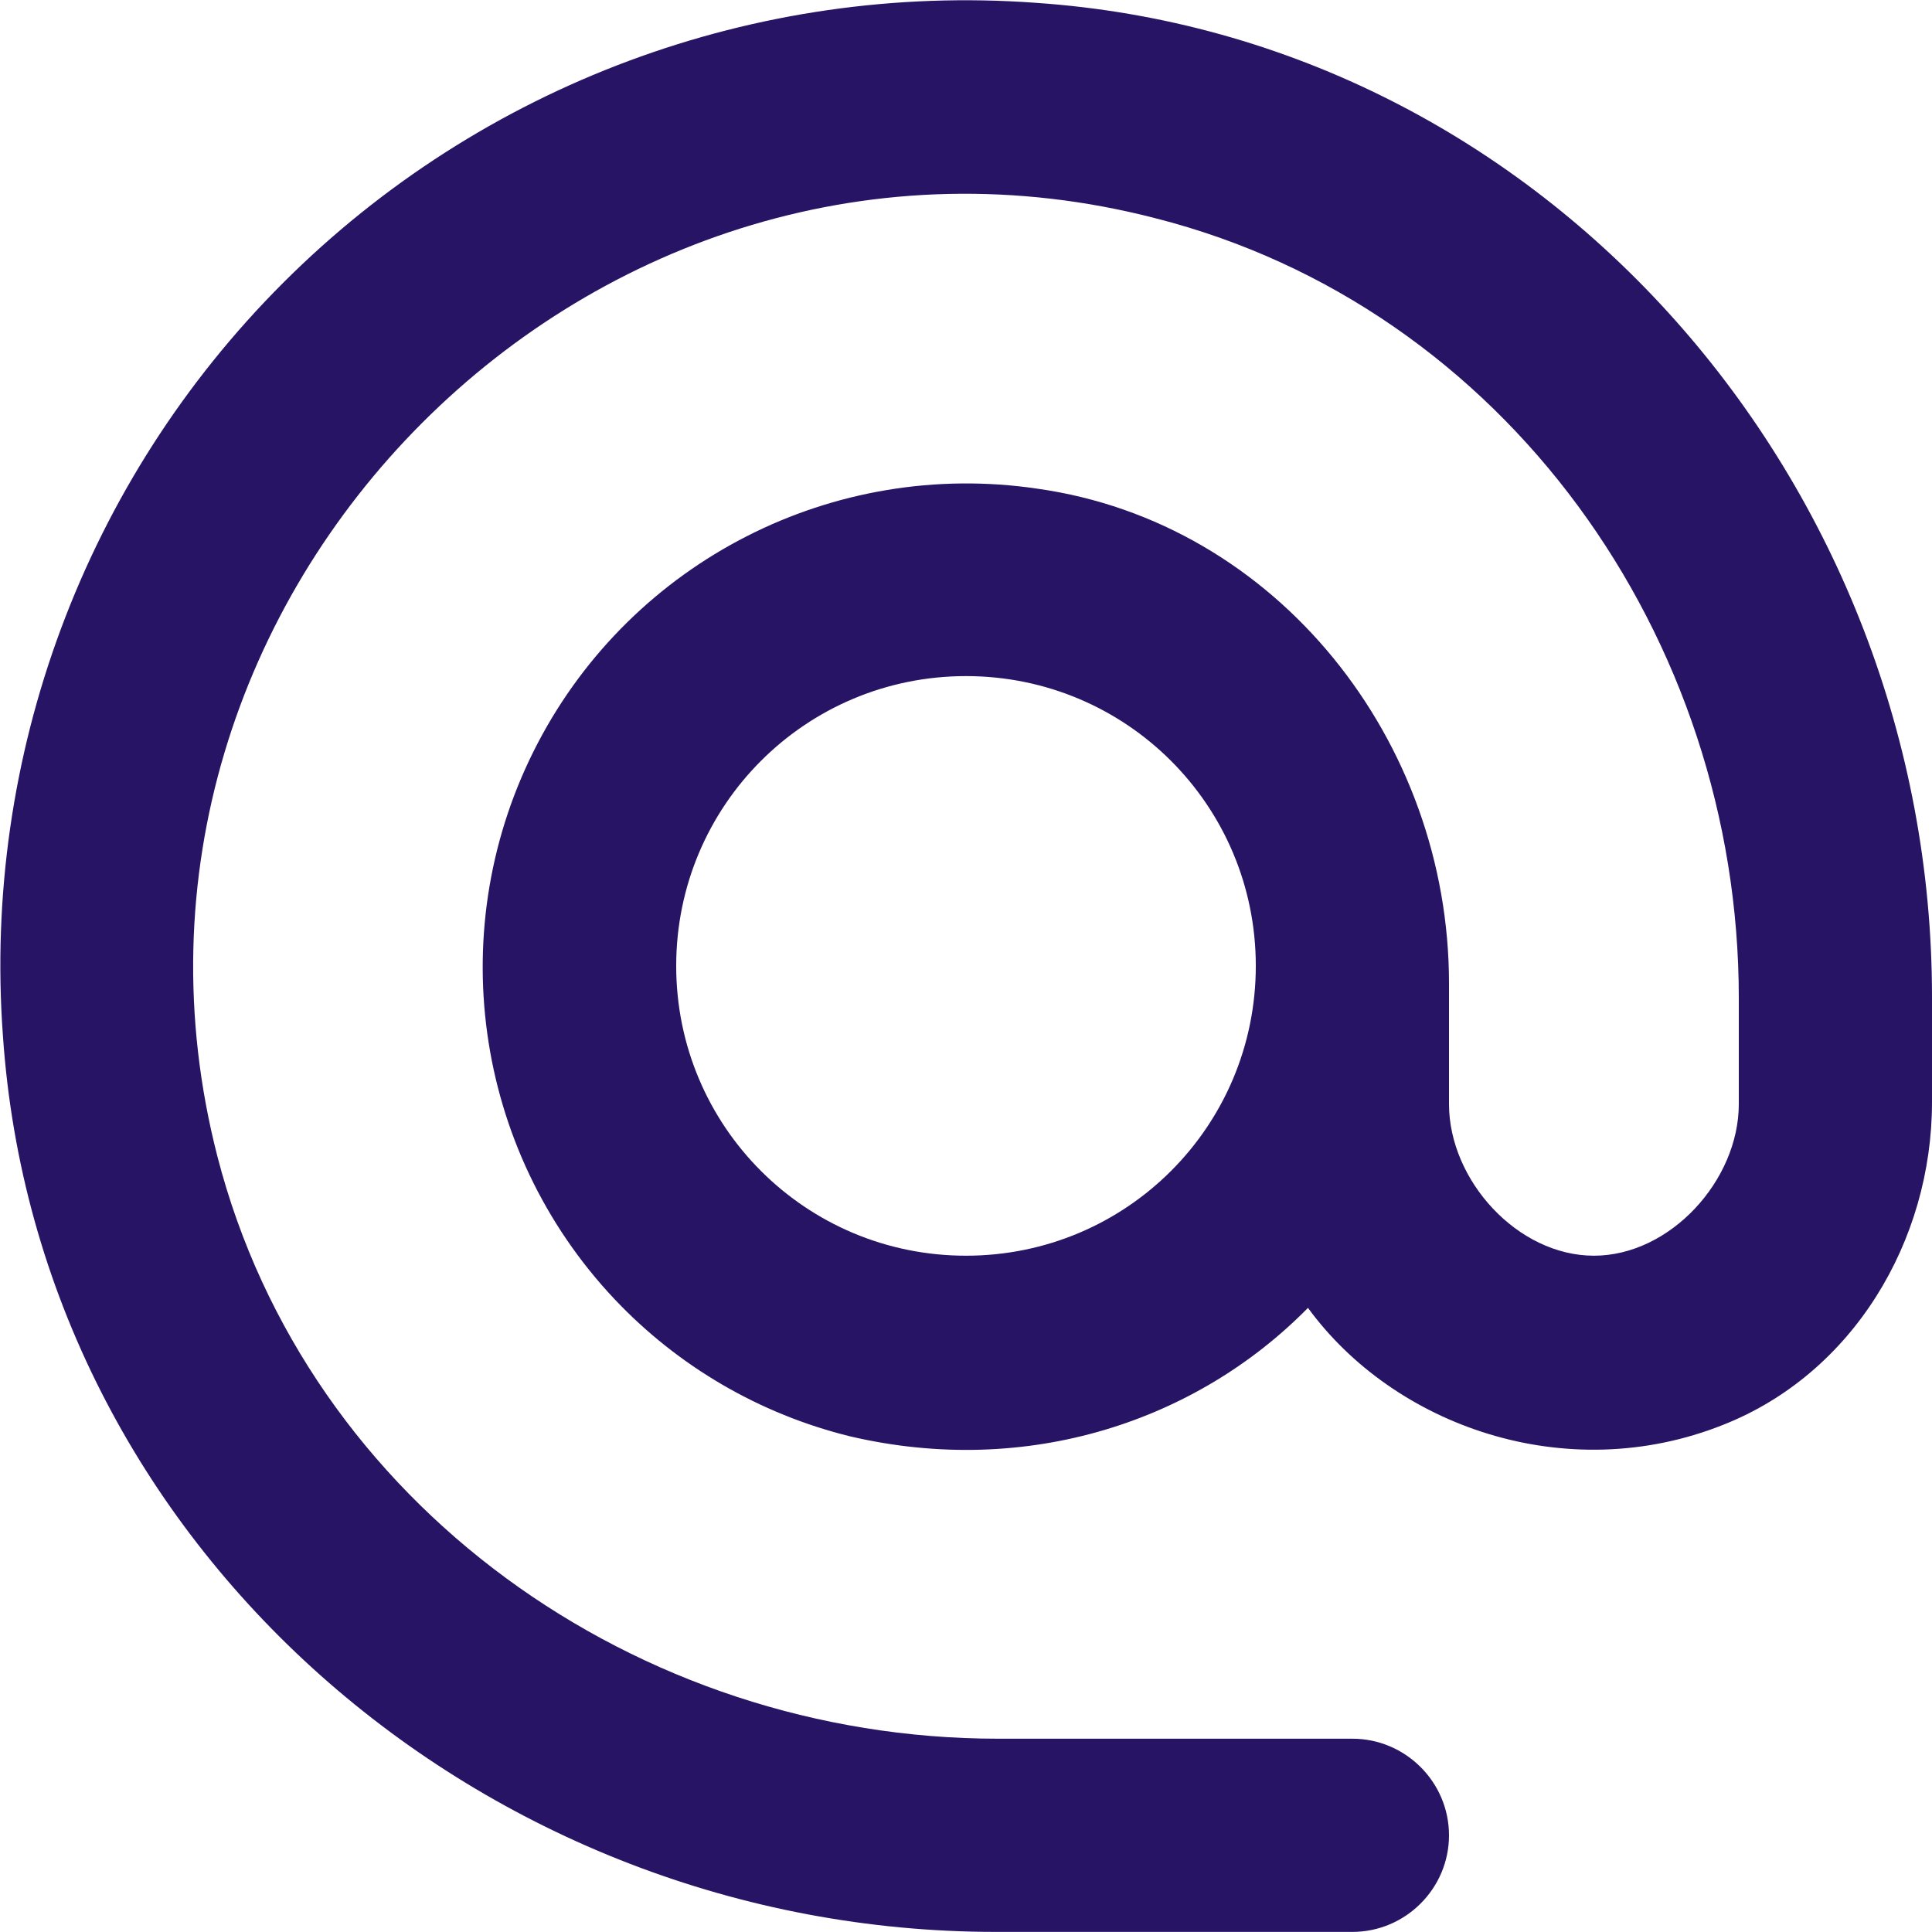
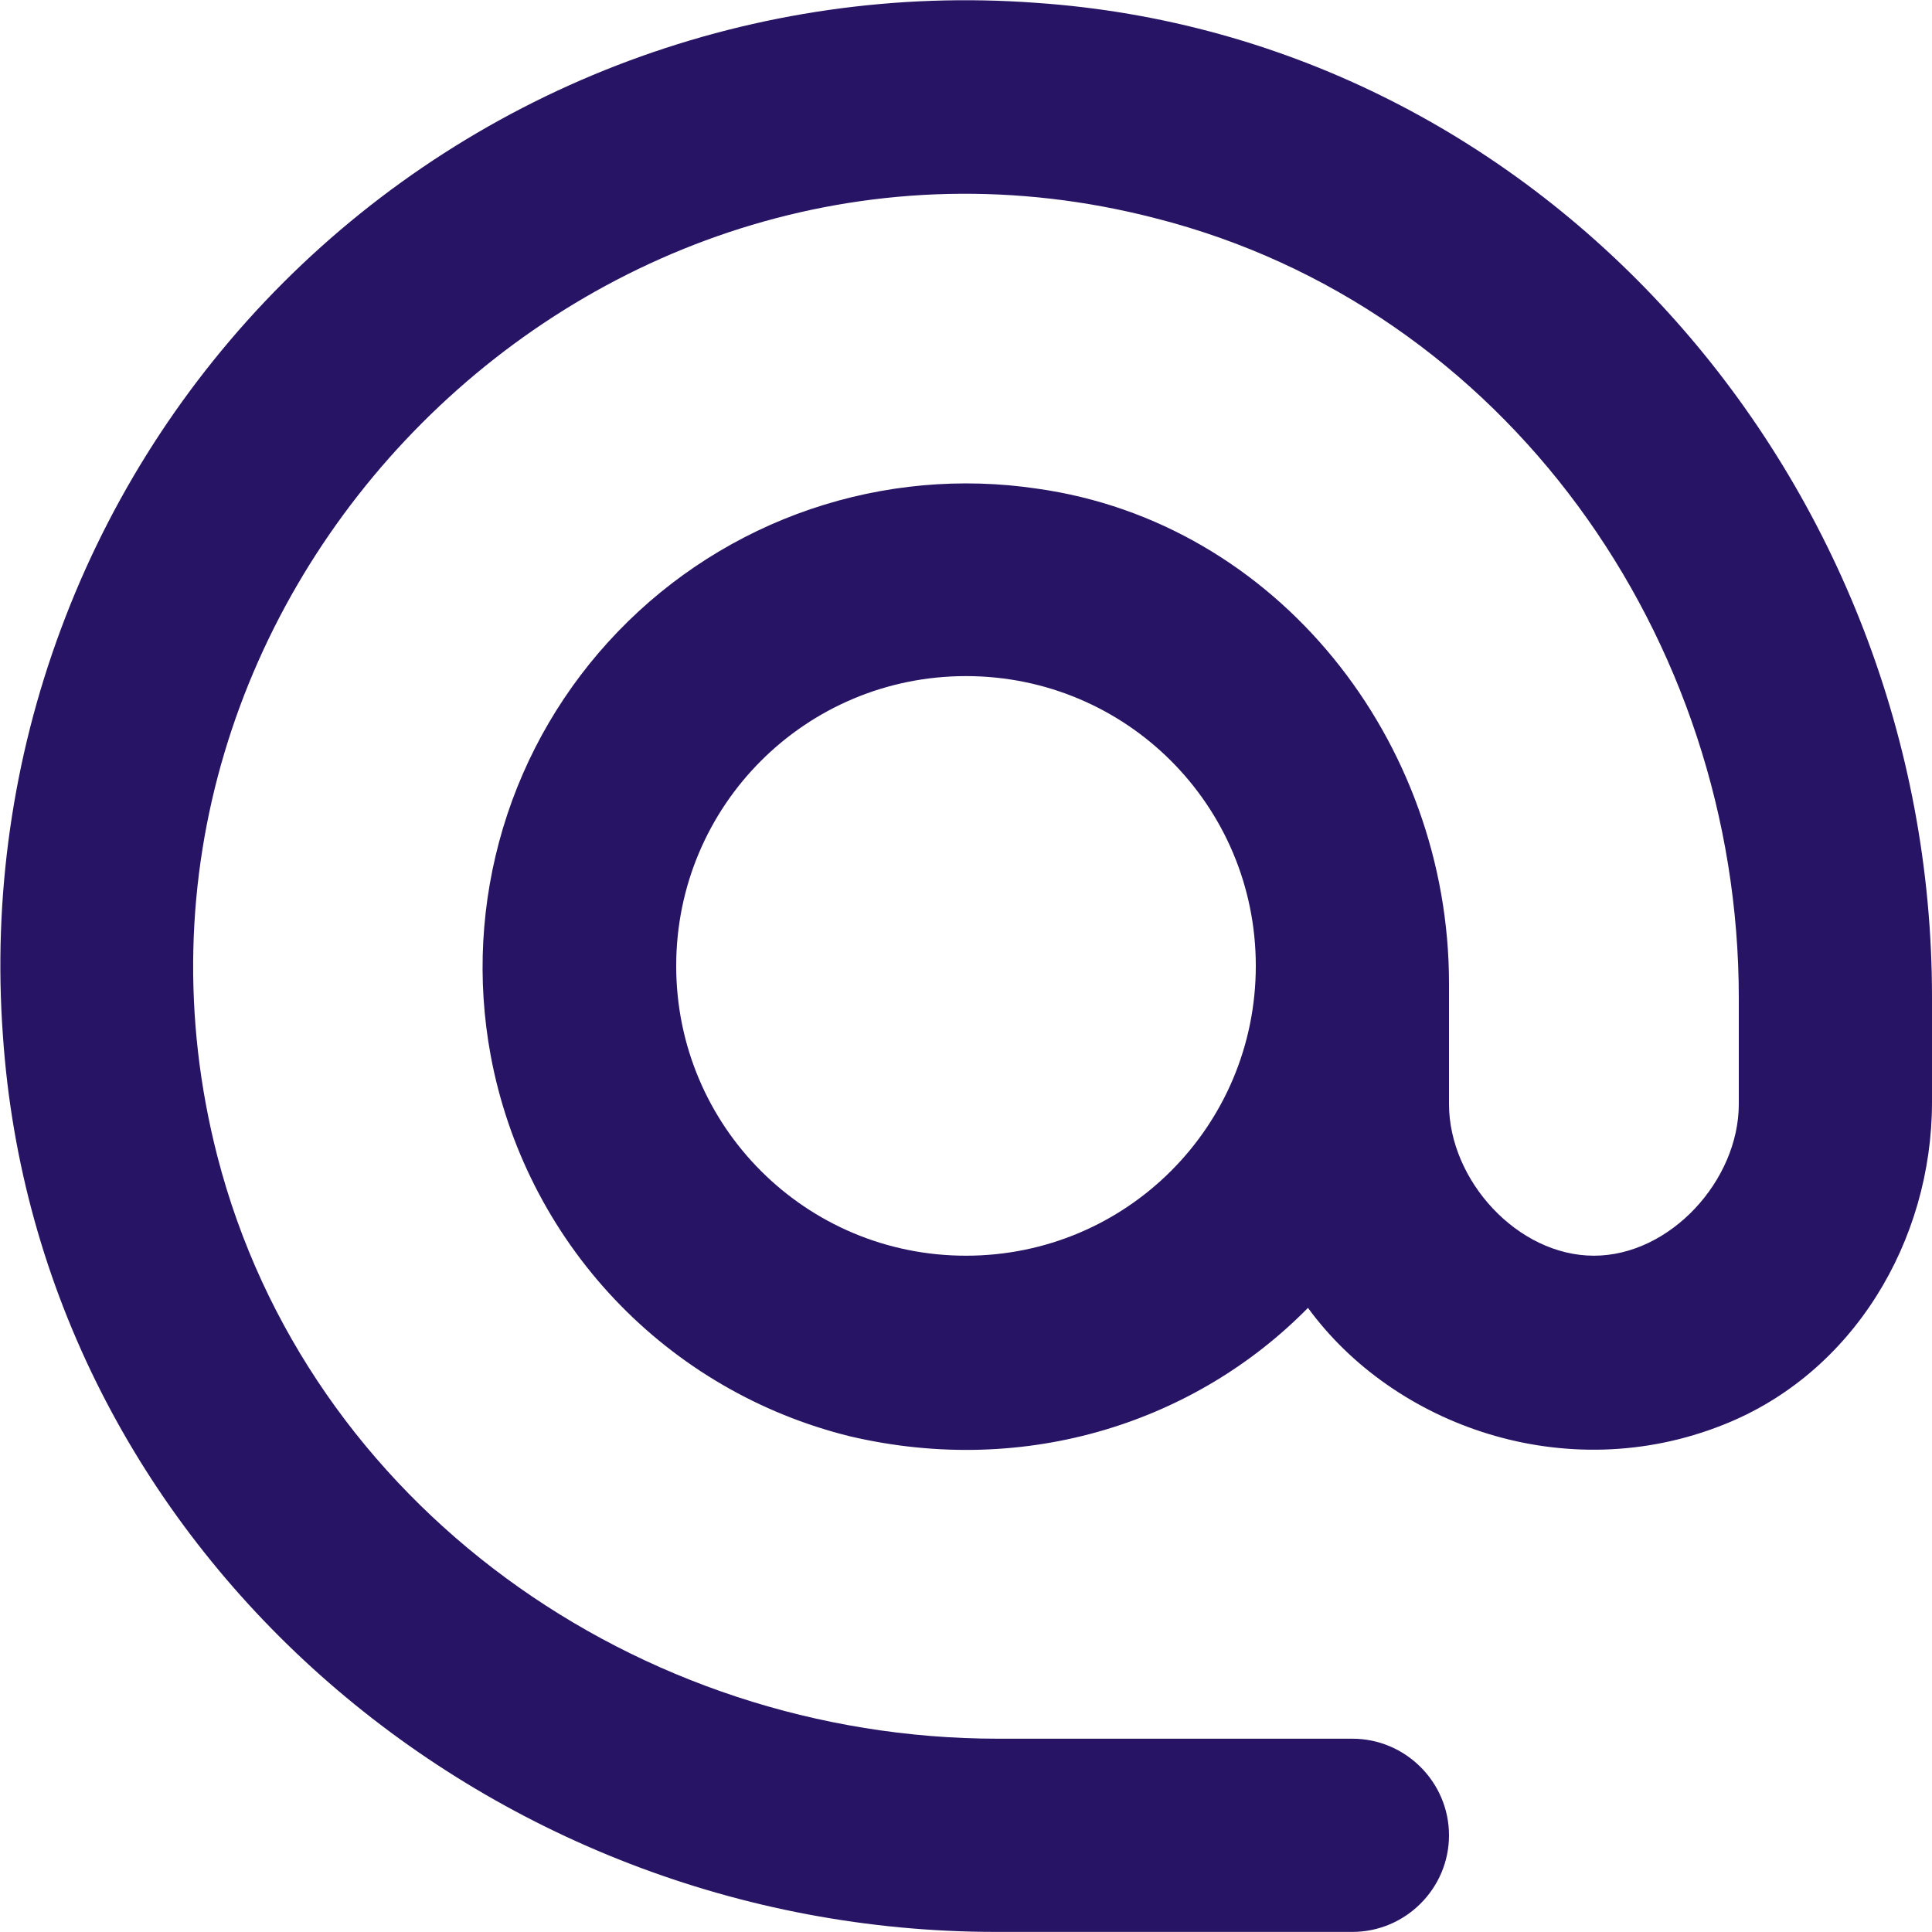
- <svg xmlns="http://www.w3.org/2000/svg" width="20" height="20" fill="none">
-   <path d="M10.72.029A9.991 9.991 0 0 0 .03 10.719c.36 5.29 4.98 9.28 10.28 9.28H14c.55 0 1-.45 1-1s-.45-1-1-1h-3.67c-3.73 0-7.15-2.42-8.08-6.03-1.49-5.8 3.91-11.21 9.71-9.71 3.62.92 6.04 4.34 6.04 8.07v1.1c0 .79-.71 1.57-1.5 1.57s-1.5-.78-1.5-1.57v-1.25c0-2.51-1.78-4.77-4.26-5.12a5.008 5.008 0 0 0-4.38 8.388 4.997 4.997 0 0 0 2.44 1.422c1.84.43 3.59-.16 4.74-1.33.89 1.22 2.67 1.86 4.3 1.21 1.34-.53 2.16-1.9 2.16-3.34v-1.09c0-5.31-3.99-9.93-9.28-10.29ZM10 12.999c-1.66 0-3-1.34-3-3s1.34-3 3-3 3 1.34 3 3-1.34 3-3 3Z" fill="#281464" />
+ <svg xmlns="http://www.w3.org/2000/svg" width="20" height="20" viewBox="0 0 20 20" fill="none">
+   <path d="M10.72 0.029C9.29 -0.076 7.854 0.13 6.509 0.63C5.165 1.13 3.944 1.914 2.93 2.928C1.916 3.943 1.132 5.163 0.632 6.508C0.131 7.852 -0.074 9.288 0.03 10.719C0.39 16.009 5.01 19.999 10.31 19.999H14C14.55 19.999 15 19.549 15 18.999C15 18.449 14.55 17.999 14 17.999H10.33C6.6 17.999 3.18 15.579 2.25 11.969C0.76 6.169 6.16 0.759 11.96 2.259C15.58 3.179 18 6.599 18 10.329V11.429C18 12.219 17.29 12.999 16.5 12.999C15.71 12.999 15 12.219 15 11.429V10.179C15 7.669 13.22 5.409 10.74 5.059C9.951 4.941 9.146 5.014 8.39 5.271C7.635 5.528 6.952 5.962 6.399 6.536C5.845 7.11 5.436 7.808 5.207 8.572C4.978 9.337 4.934 10.144 5.08 10.929C5.256 11.873 5.7 12.748 6.36 13.447C7.02 14.146 7.867 14.639 8.8 14.869C10.64 15.299 12.39 14.709 13.54 13.539C14.43 14.759 16.21 15.399 17.84 14.749C19.18 14.219 20 12.849 20 11.409V10.319C20 5.009 16.01 0.389 10.72 0.029ZM10 12.999C8.34 12.999 7 11.659 7 9.999C7 8.339 8.34 6.999 10 6.999C11.66 6.999 13 8.339 13 9.999C13 11.659 11.66 12.999 10 12.999Z" fill="#281464" />
</svg>
